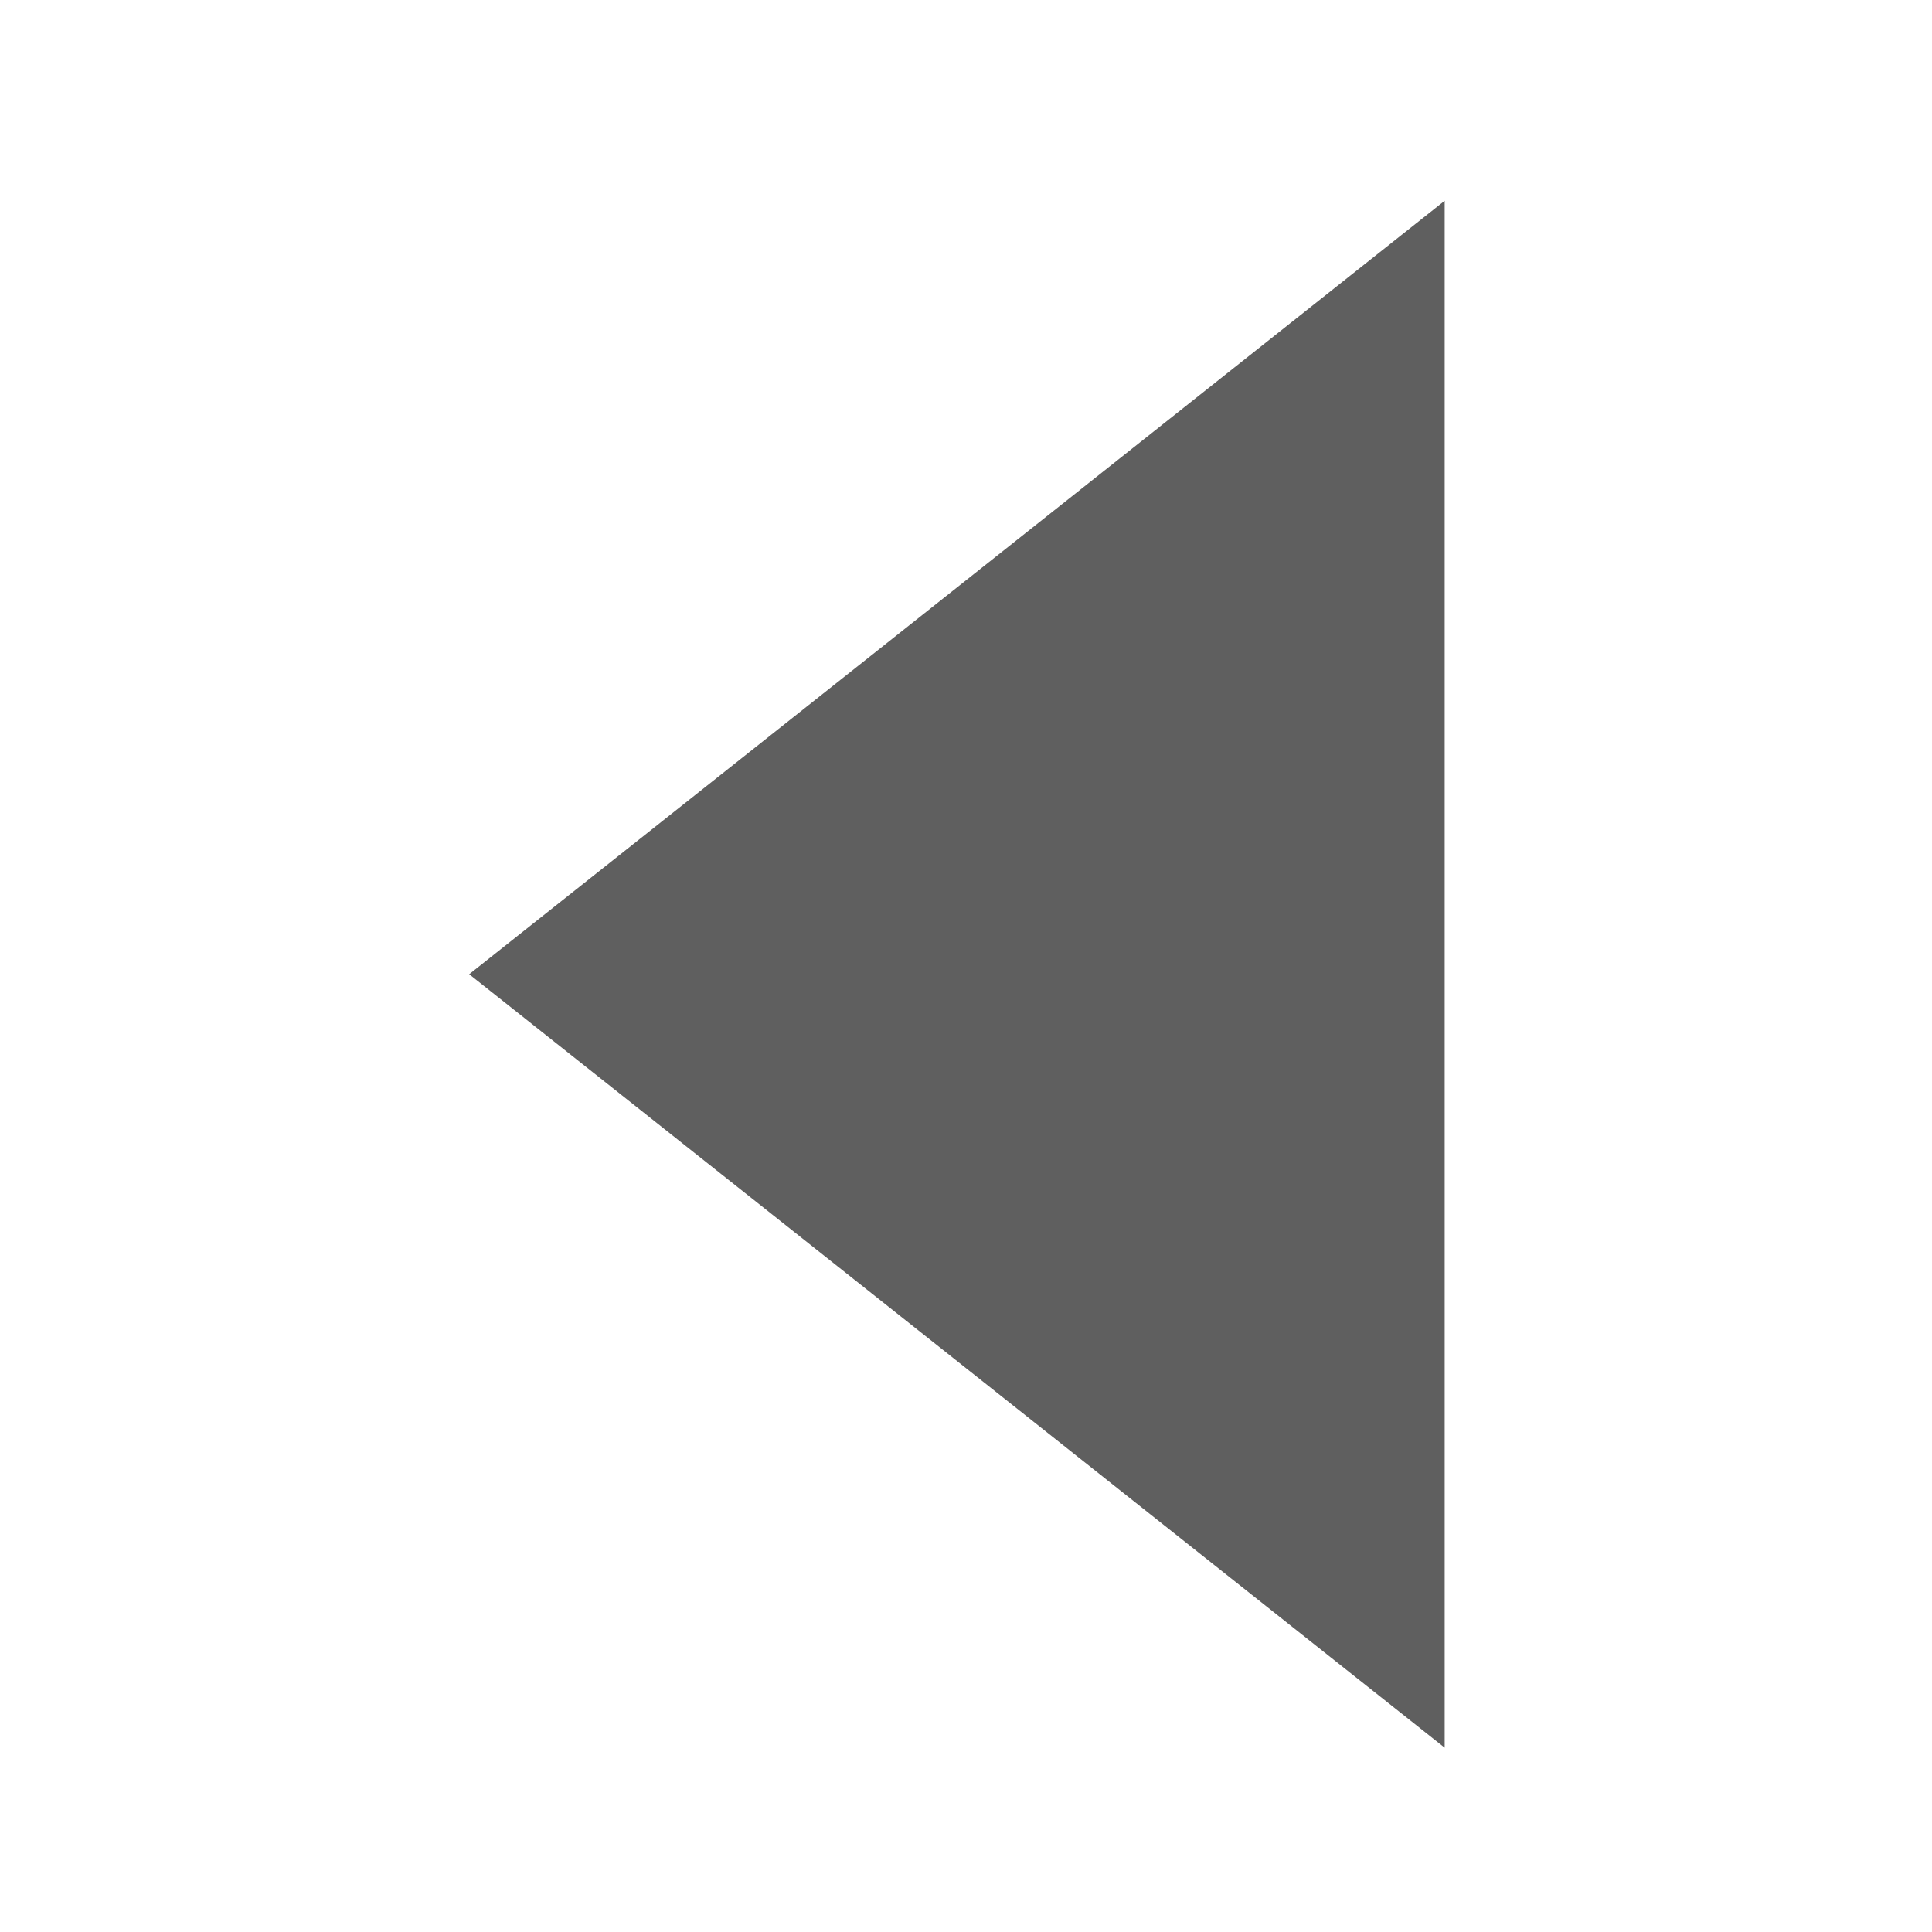
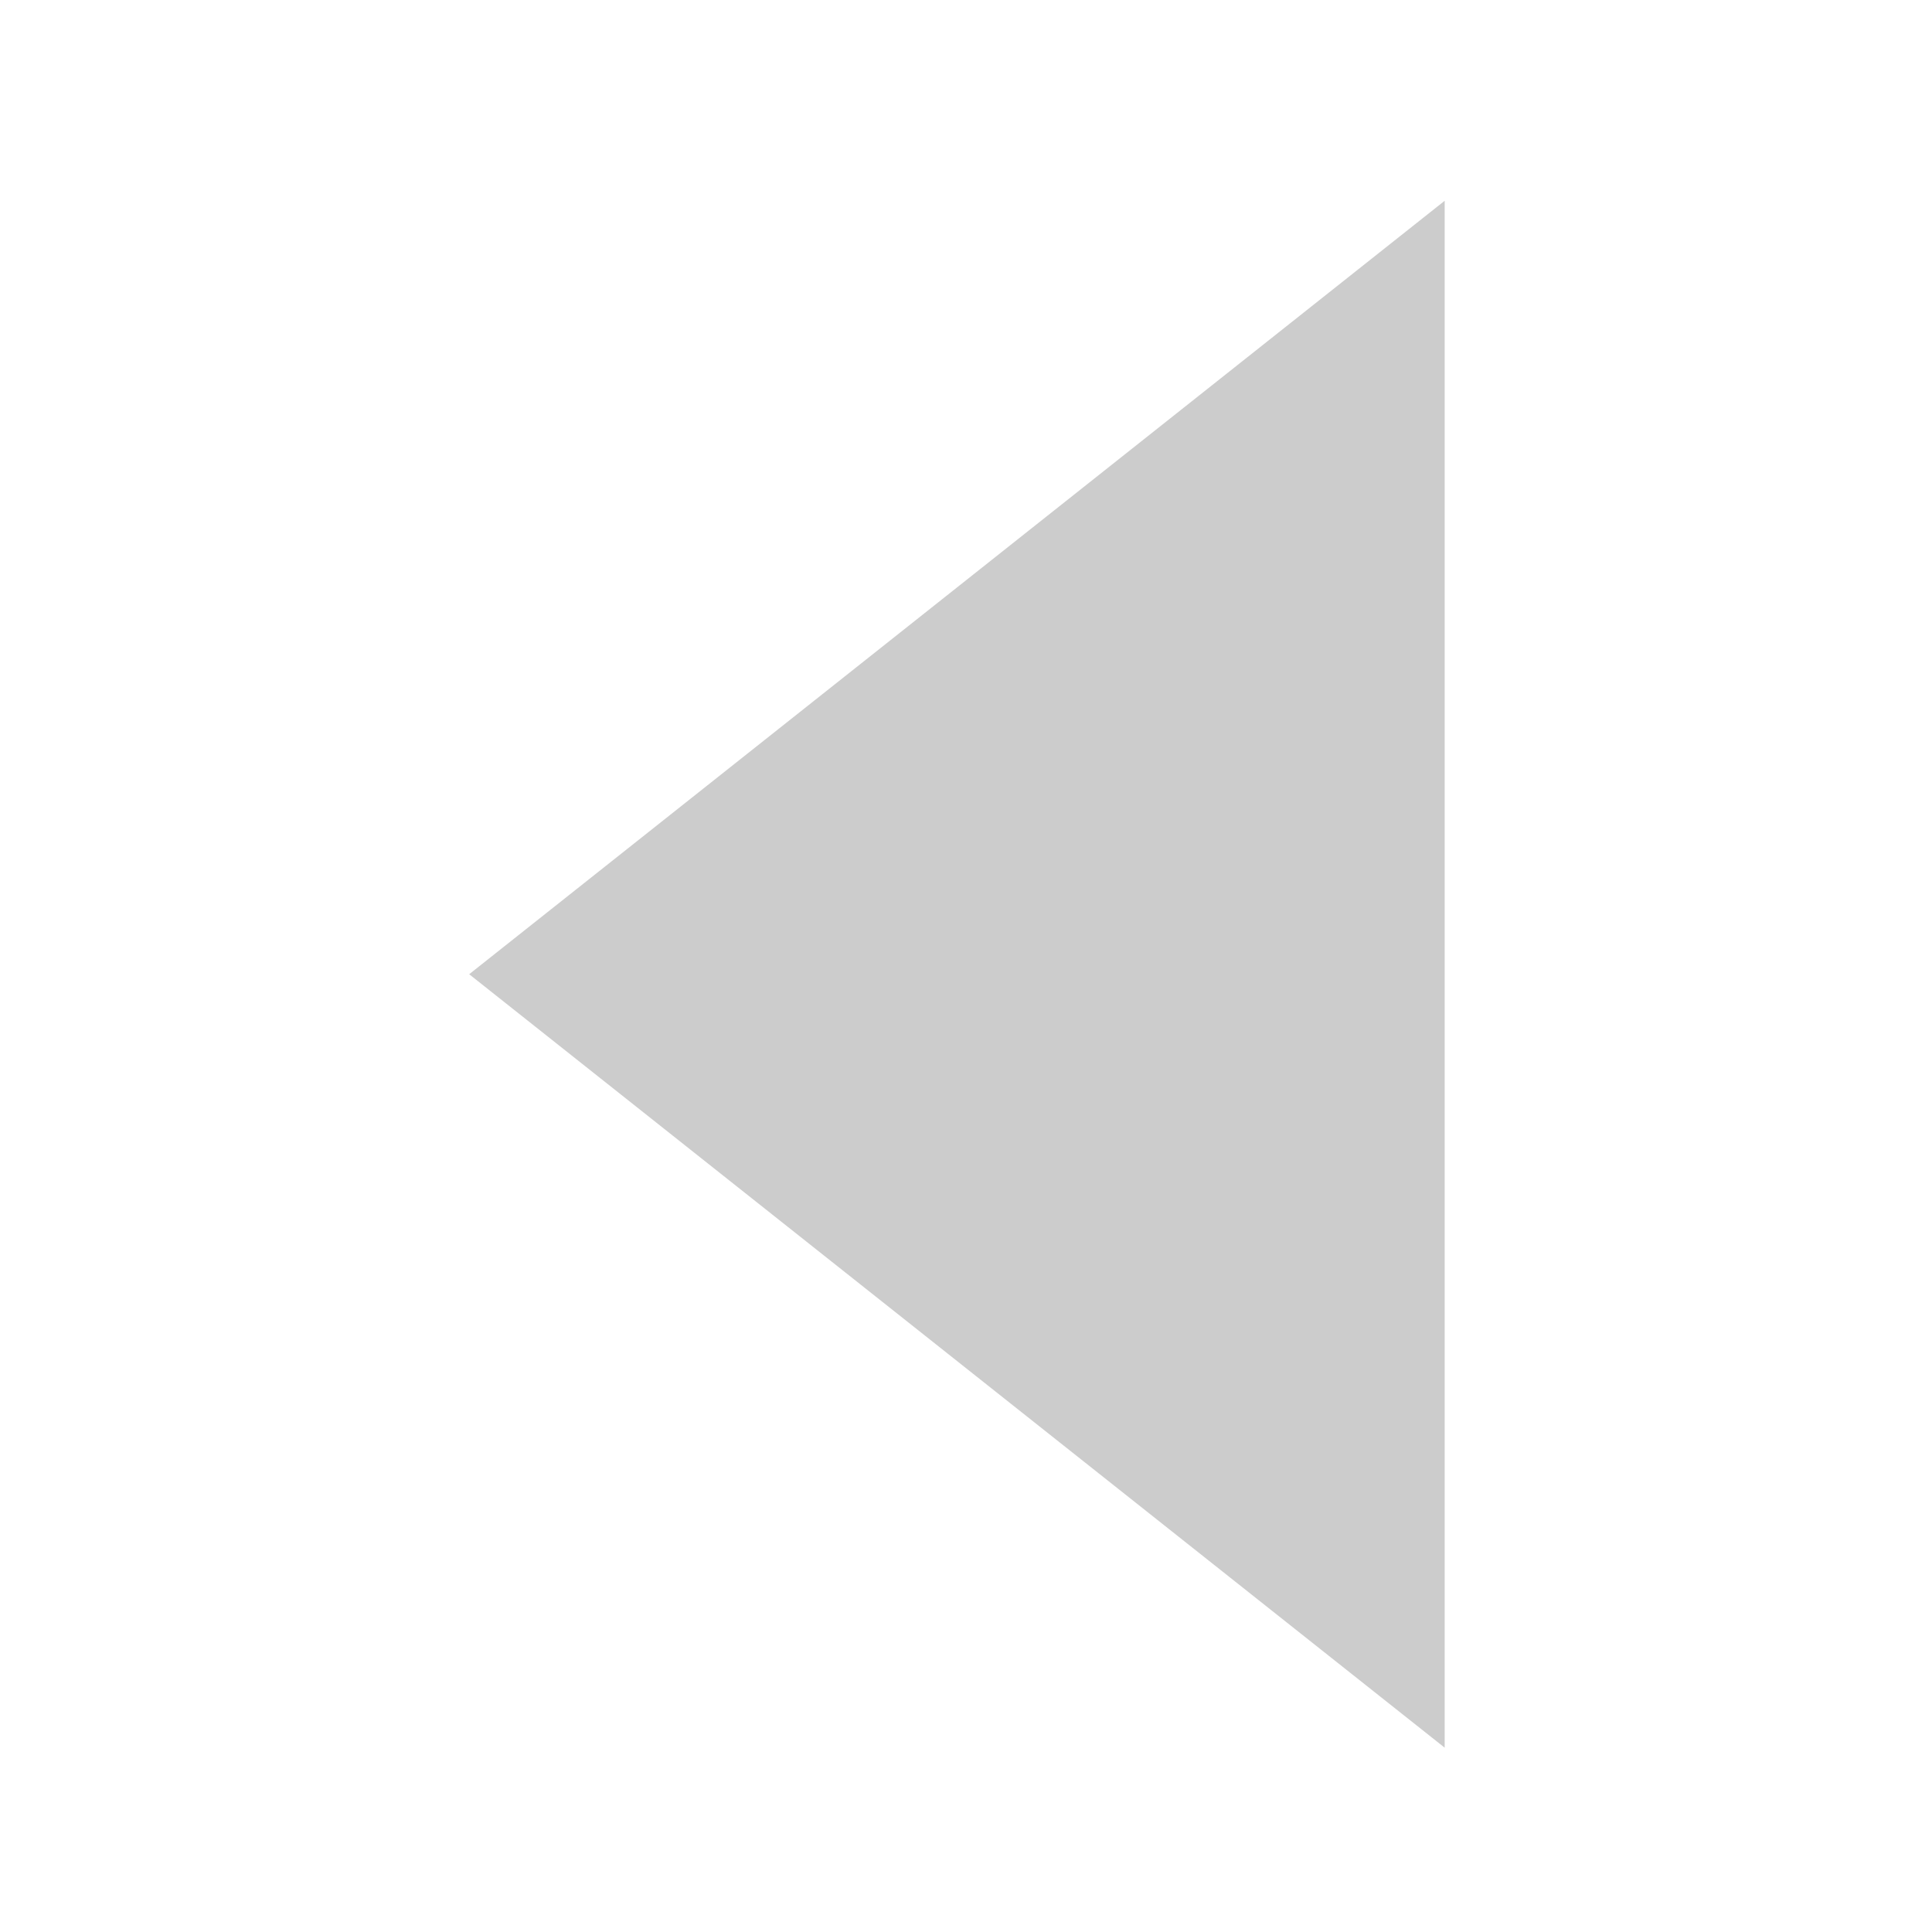
<svg xmlns="http://www.w3.org/2000/svg" width="16" height="16" id="svg2" version="1.1">
  <defs id="defs4" />
  <g id="layer1" transform="translate(0,-1036.362)">
-     <path style="fill:#5f5f5f;fill-opacity:1;stroke:#5f5f5f;stroke-width:0.43;stroke-linecap:round;stroke-linejoin:miter;stroke-miterlimit:4;stroke-opacity:1;stroke-dasharray:none;display:inline" id="path18028" d="M 88.83,340 80.17,340 84.5,332.5 z" transform="matrix(0,1.362171,0.9918625,0,-325.4822,929.3267)" />
+     <path style="fill:#cccccc;fill-opacity:1;stroke:#cccccc;stroke-width:0.43;stroke-linecap:round;stroke-linejoin:miter;stroke-miterlimit:4;stroke-opacity:1;stroke-dasharray:none;display:inline" id="path18028" d="M 88.83,340 80.17,340 84.5,332.5 z" transform="matrix(0,1.362171,0.9918625,0,-325.4822,929.3267)" />
  </g>
</svg>
